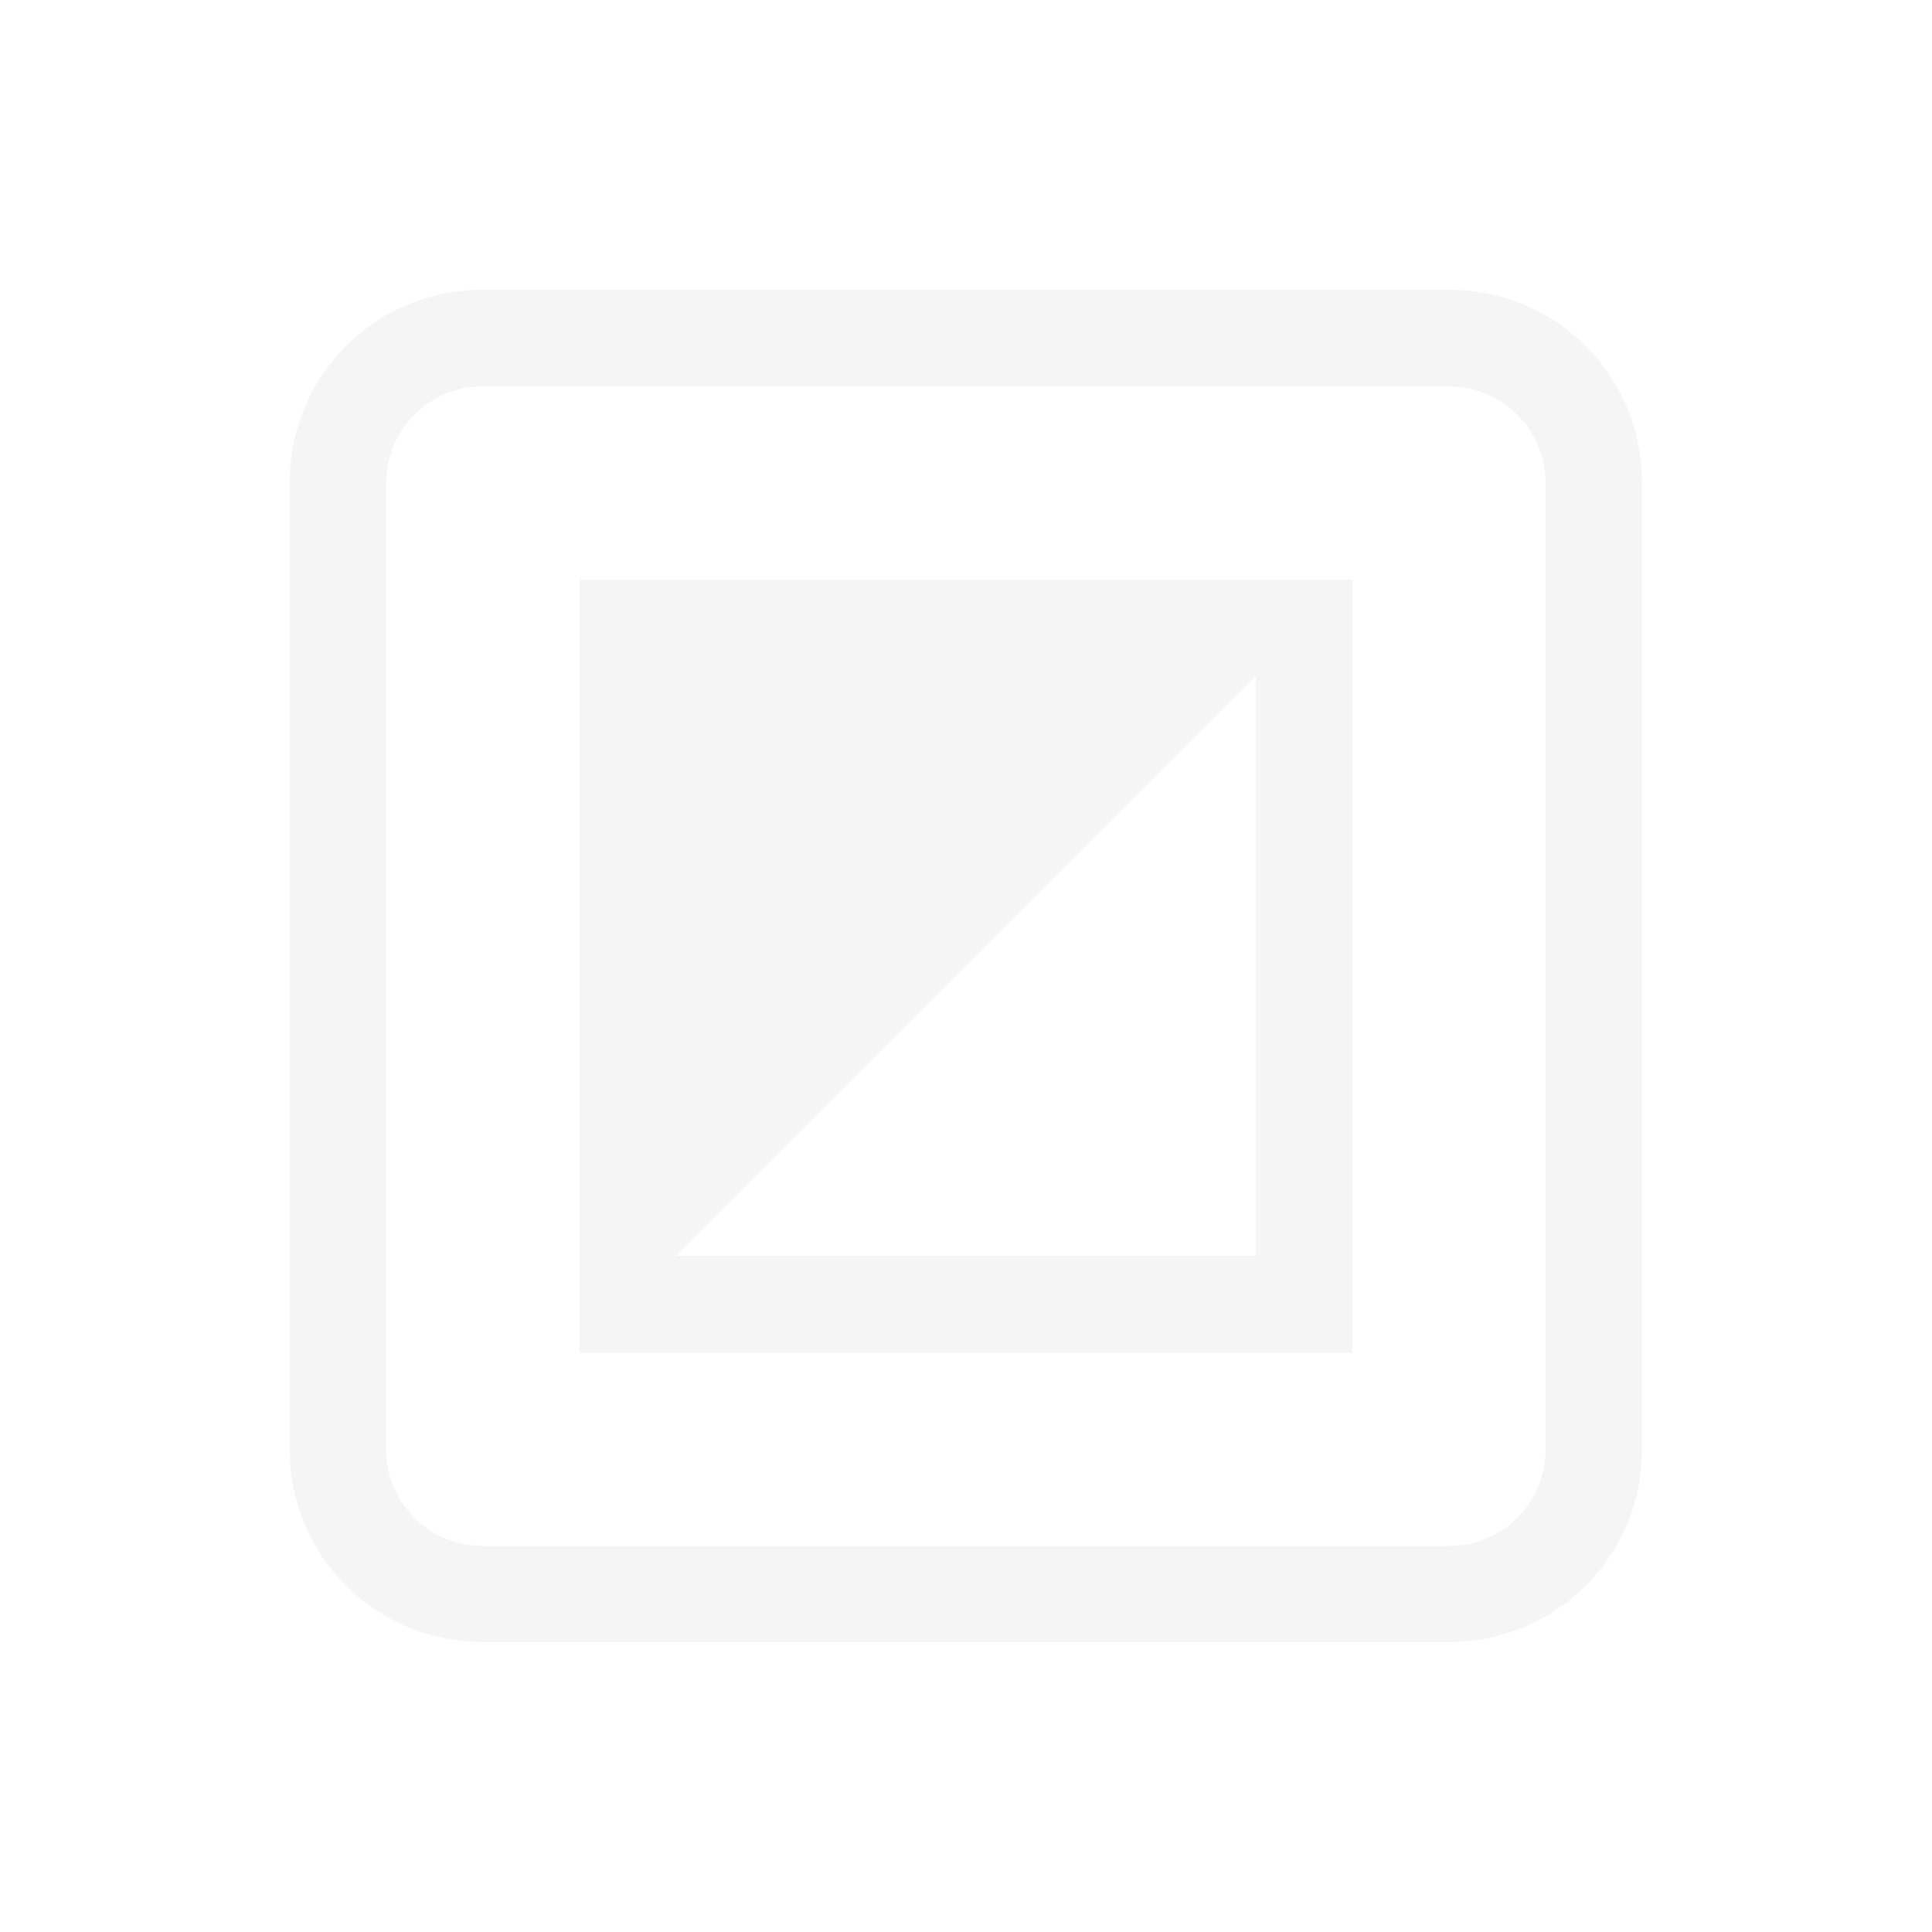
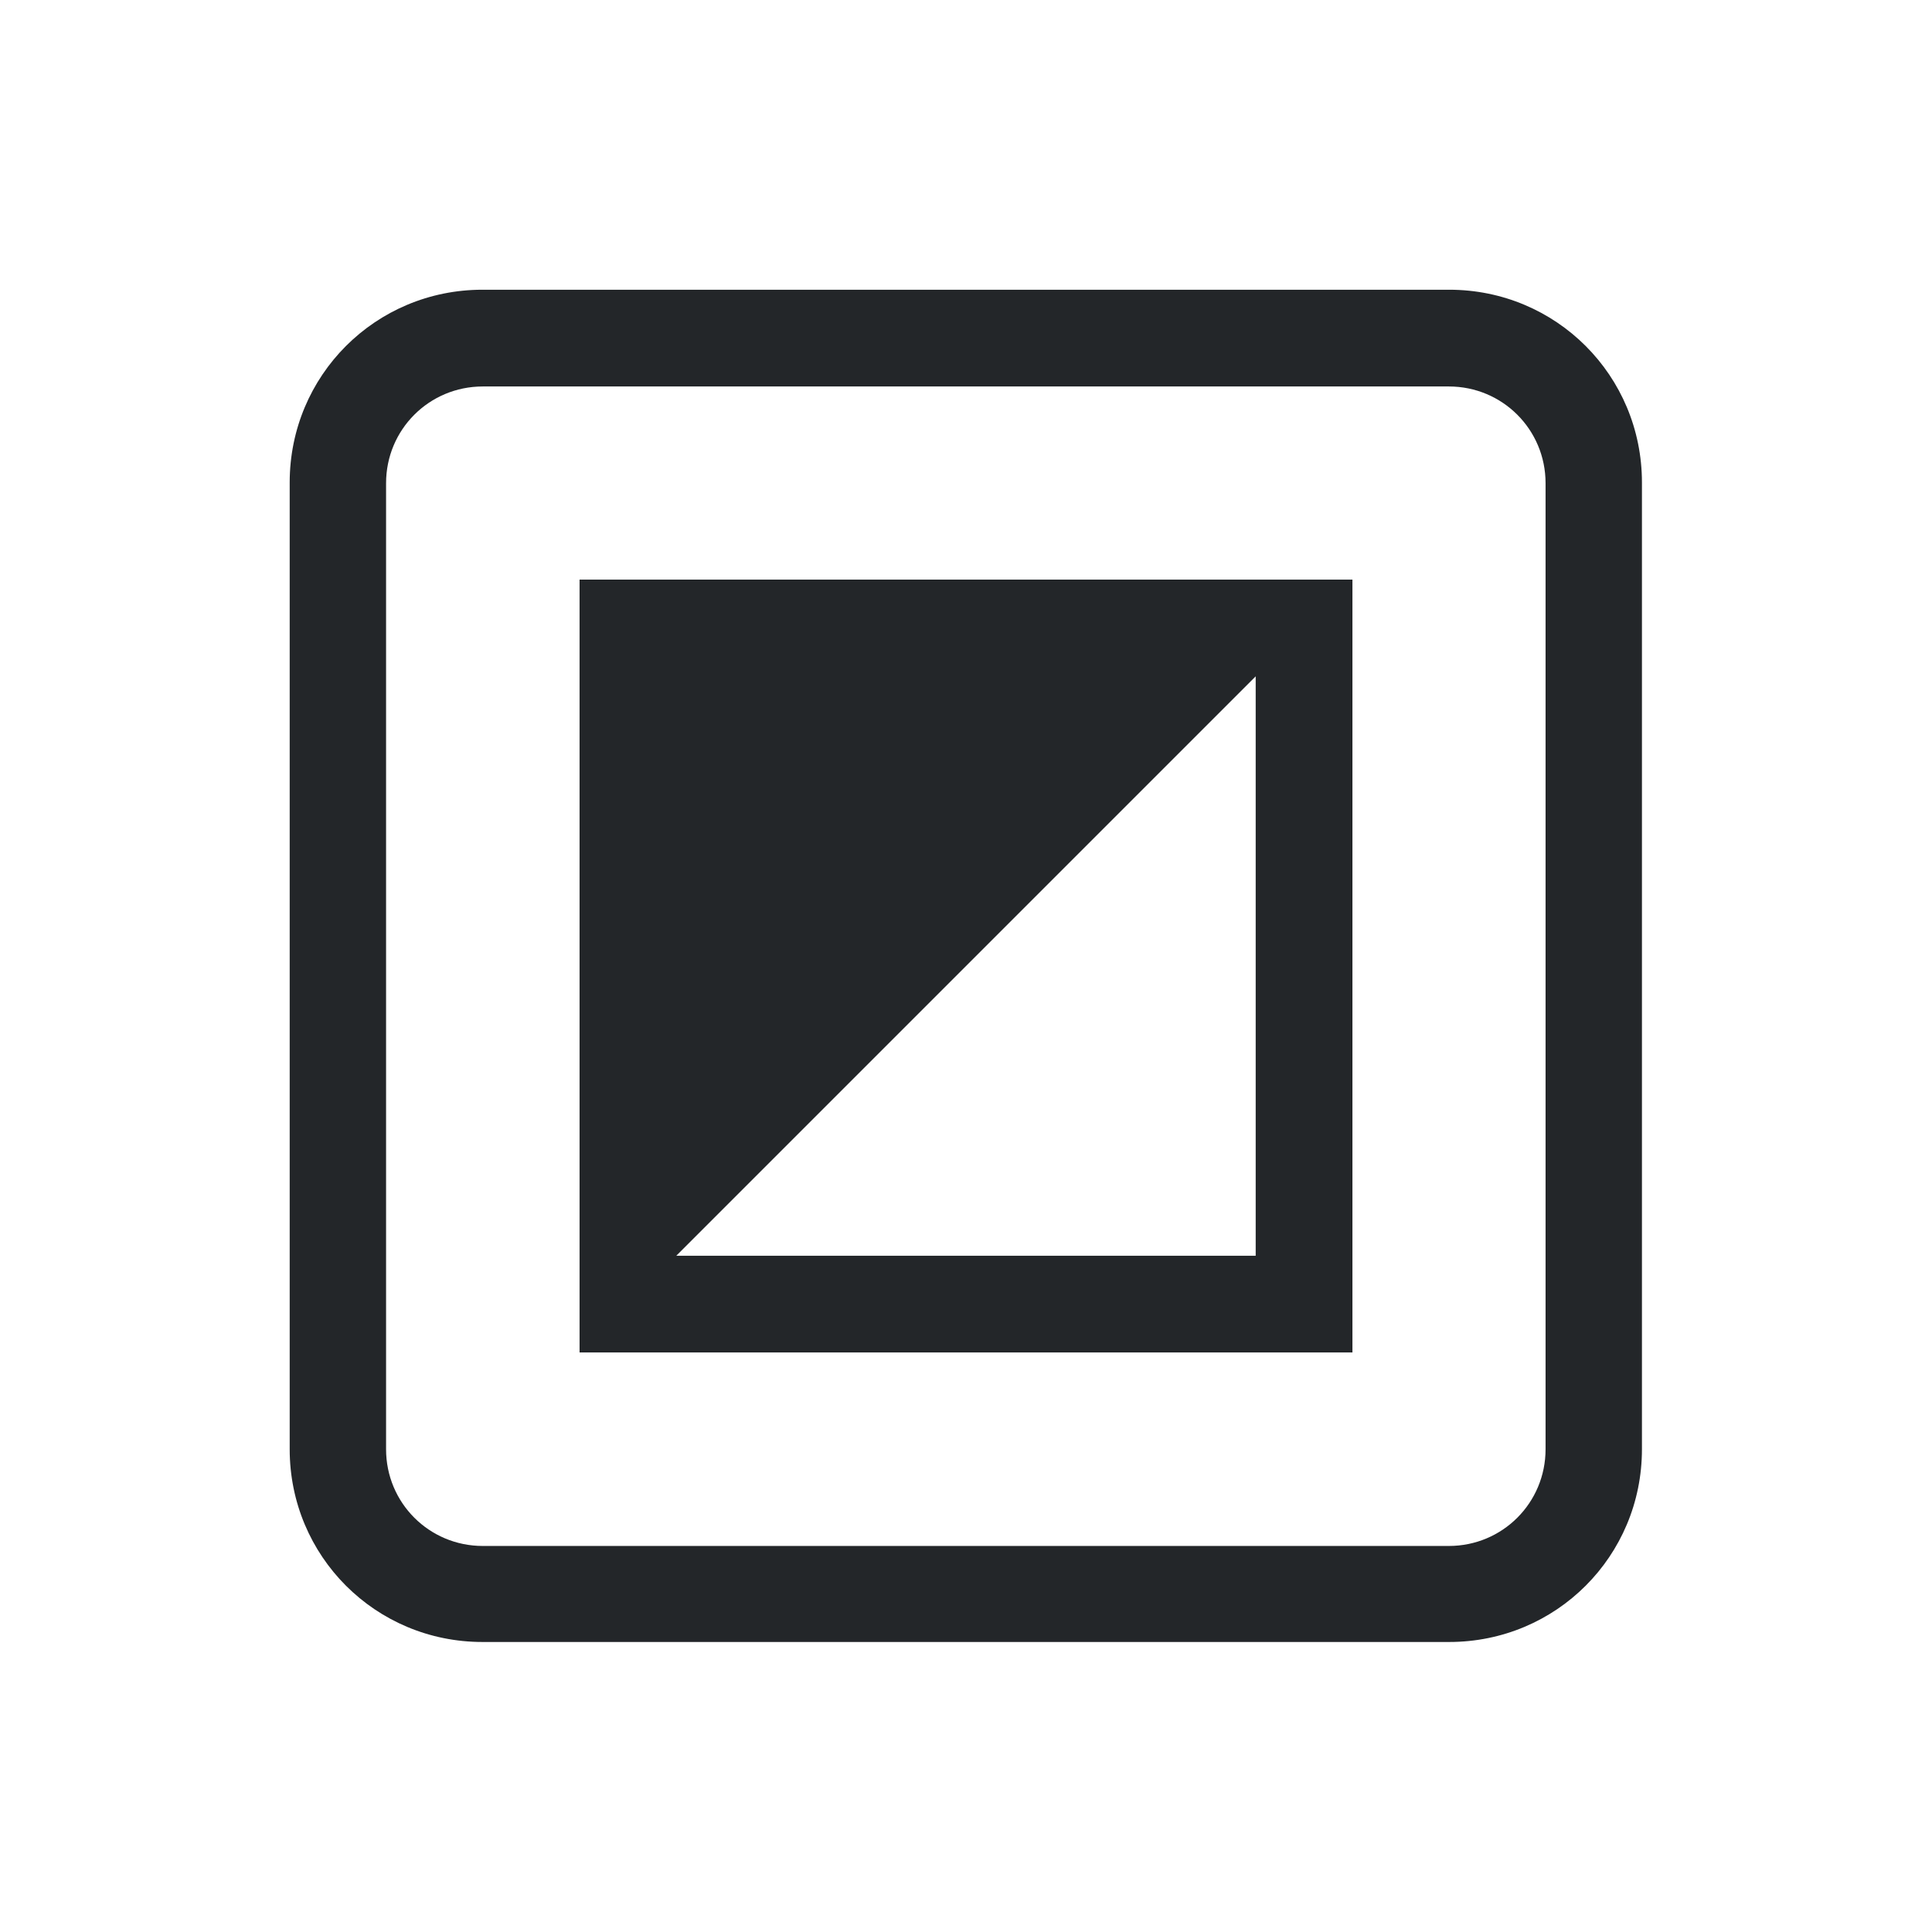
<svg xmlns="http://www.w3.org/2000/svg" width="20" height="20" viewBox="0 0 5.292 5.292" version="1.1" id="svg8">
  <defs id="defs2" />
  <g id="layer1" transform="translate(0,-291.7083)">
-     <g transform="translate(47.3595,-89.69009)" id="layer1-3" style="fill:#f5f5f5">
-       <path id="rect1954" d="m -46.038,382.192 c -0.293,0 -0.528,0.235 -0.528,0.528 v 2.648 c 0,0.293 0.235,0.528 0.528,0.528 h 2.648 c 0.293,0 0.528,-0.235 0.528,-0.528 v -2.648 c 0,-0.293 -0.235,-0.528 -0.528,-0.528 z m 10e-4,0.265 h 2.646 c 0.147,0 0.265,0.118 0.265,0.265 v 2.646 c 0,0.147 -0.118,0.265 -0.265,0.265 h -2.646 c -0.147,0 -0.265,-0.118 -0.265,-0.265 v -2.646 c 0,-0.147 0.118,-0.265 0.265,-0.265 z" style="opacity:1;fill:#f5f5f5;fill-opacity:1;stroke:#00e5ff;stroke-width:0;stroke-linecap:square;stroke-linejoin:miter;stroke-miterlimit:4;stroke-dasharray:none;stroke-dashoffset:0;stroke-opacity:1;paint-order:stroke fill markers" />
-       <path style="opacity:1;fill:#f5f5f5;fill-opacity:1;stroke:#00e5ff;stroke-width:0;stroke-linecap:square;stroke-linejoin:miter;stroke-miterlimit:4;stroke-dasharray:none;stroke-dashoffset:0;stroke-opacity:1;paint-order:stroke fill markers" d="m -45.772,382.986 v 2.117 h 2.117 v -2.117 z m 1.852,0.265 v 1.587 h -1.587 z" id="rect2118" />
+     <g transform="translate(47.3595,-89.69009)" id="layer1-3" style="fill:#232629">
+       <path id="rect1954" d="m -46.038,382.192 c -0.293,0 -0.528,0.235 -0.528,0.528 v 2.648 c 0,0.293 0.235,0.528 0.528,0.528 h 2.648 c 0.293,0 0.528,-0.235 0.528,-0.528 v -2.648 c 0,-0.293 -0.235,-0.528 -0.528,-0.528 z m 10e-4,0.265 h 2.646 c 0.147,0 0.265,0.118 0.265,0.265 v 2.646 c 0,0.147 -0.118,0.265 -0.265,0.265 h -2.646 c -0.147,0 -0.265,-0.118 -0.265,-0.265 v -2.646 c 0,-0.147 0.118,-0.265 0.265,-0.265 z" style="opacity:1;fill:#232629;fill-opacity:1;stroke:#1de9b6;stroke-width:0;stroke-linecap:square;stroke-linejoin:miter;stroke-miterlimit:4;stroke-dasharray:none;stroke-dashoffset:0;stroke-opacity:1;paint-order:stroke fill markers" />
+       <path style="opacity:1;fill:#232629;fill-opacity:1;stroke:#1de9b6;stroke-width:0;stroke-linecap:square;stroke-linejoin:miter;stroke-miterlimit:4;stroke-dasharray:none;stroke-dashoffset:0;stroke-opacity:1;paint-order:stroke fill markers" d="m -45.772,382.986 v 2.117 h 2.117 v -2.117 z m 1.852,0.265 v 1.587 h -1.587 z" id="rect2118" />
    </g>
    <g id="g847" transform="matrix(0.05207439,0,0,0.05207453,-0.9012516,282.412)">
      <g id="g851">
        <g id="g1059" transform="matrix(1.998622,0,0,1.998619,17.32448,-313.5231)">
          <path style="opacity:1;fill:none;fill-opacity:0.494;stroke:#ffffff00;stroke-width:0.07;stroke-linecap:round;stroke-linejoin:round;stroke-miterlimit:4;stroke-dasharray:none;stroke-dashoffset:0;stroke-opacity:1;paint-order:stroke fill markers" d="M 25.4,271.6 -8.0000008e-7,246.2 H 50.8 Z" id="path883" />
          <path id="path880" d="m 25.4,271.6 25.4,25.4 H 0 Z" style="opacity:1;fill:none;fill-opacity:0.494;stroke:#ffffff00;stroke-width:0.07;stroke-linecap:round;stroke-linejoin:round;stroke-miterlimit:4;stroke-dasharray:none;stroke-dashoffset:0;stroke-opacity:1;paint-order:stroke fill markers" />
          <rect ry="5.053" y="253.849" x="7.649" height="35.529" width="35.529" id="rect870" style="opacity:1;fill:none;fill-opacity:0.494;stroke:#ffffff00;stroke-width:0.062;stroke-linecap:round;stroke-linejoin:round;stroke-miterlimit:4;stroke-dasharray:none;stroke-dashoffset:0;stroke-opacity:1;paint-order:stroke fill markers" />
          <circle r="25.397" cy="271.6" cx="25.4" id="path872" style="opacity:1;fill:none;fill-opacity:0.494;stroke:#ffffff00;stroke-width:0.076;stroke-linecap:round;stroke-linejoin:round;stroke-miterlimit:4;stroke-dasharray:none;stroke-dashoffset:0;stroke-opacity:1;paint-order:stroke fill markers" />
          <circle transform="rotate(-45)" cx="-174.09" cy="210.011" r="12.656" id="path876" style="opacity:1;fill:none;fill-opacity:0.494;stroke:#ffffff00;stroke-width:0.074;stroke-linecap:round;stroke-linejoin:round;stroke-miterlimit:4;stroke-dasharray:none;stroke-dashoffset:0;stroke-opacity:1;paint-order:stroke fill markers" />
          <path id="path904" d="m 25.4,271.6 -25.4,25.4 v -50.8 z" style="opacity:1;fill:none;fill-opacity:0.494;stroke:#ffffff00;stroke-width:0.07;stroke-linecap:round;stroke-linejoin:round;stroke-miterlimit:4;stroke-dasharray:none;stroke-dashoffset:0;stroke-opacity:1;paint-order:stroke fill markers" />
          <path style="opacity:1;fill:none;fill-opacity:0.494;stroke:#ffffff00;stroke-width:0.07;stroke-linecap:round;stroke-linejoin:round;stroke-miterlimit:4;stroke-dasharray:none;stroke-dashoffset:0;stroke-opacity:1;paint-order:stroke fill markers" d="m 25.4,271.6 25.4,-25.4 v 50.8 z" id="path906" />
          <rect ry="5.051" y="256.393" x="2.566" height="30.44" width="45.694" id="rect837" style="opacity:1;fill:none;fill-opacity:0.494;stroke:#ffffff00;stroke-width:0.066;stroke-linecap:round;stroke-linejoin:round;stroke-miterlimit:4;stroke-dasharray:none;stroke-dashoffset:0;stroke-opacity:1;paint-order:stroke fill markers" />
          <rect style="opacity:1;fill:none;fill-opacity:0.494;stroke:#ffffff00;stroke-width:0.066;stroke-linecap:round;stroke-linejoin:round;stroke-miterlimit:4;stroke-dasharray:none;stroke-dashoffset:0;stroke-opacity:1;paint-order:stroke fill markers" id="rect831" width="45.694" height="30.441" x="248.766" y="-40.633" ry="5.051" transform="rotate(90)" />
        </g>
      </g>
    </g>
    <path style="opacity:1;fill:#ffc107;fill-opacity:1;stroke:none;stroke-width:0.386;stroke-miterlimit:4;stroke-dasharray:none;stroke-opacity:1" d="m 50.206,401.677 c 110.217,0.713 55.109,0.356 0,0 z" id="rect997" />
  </g>
</svg>
